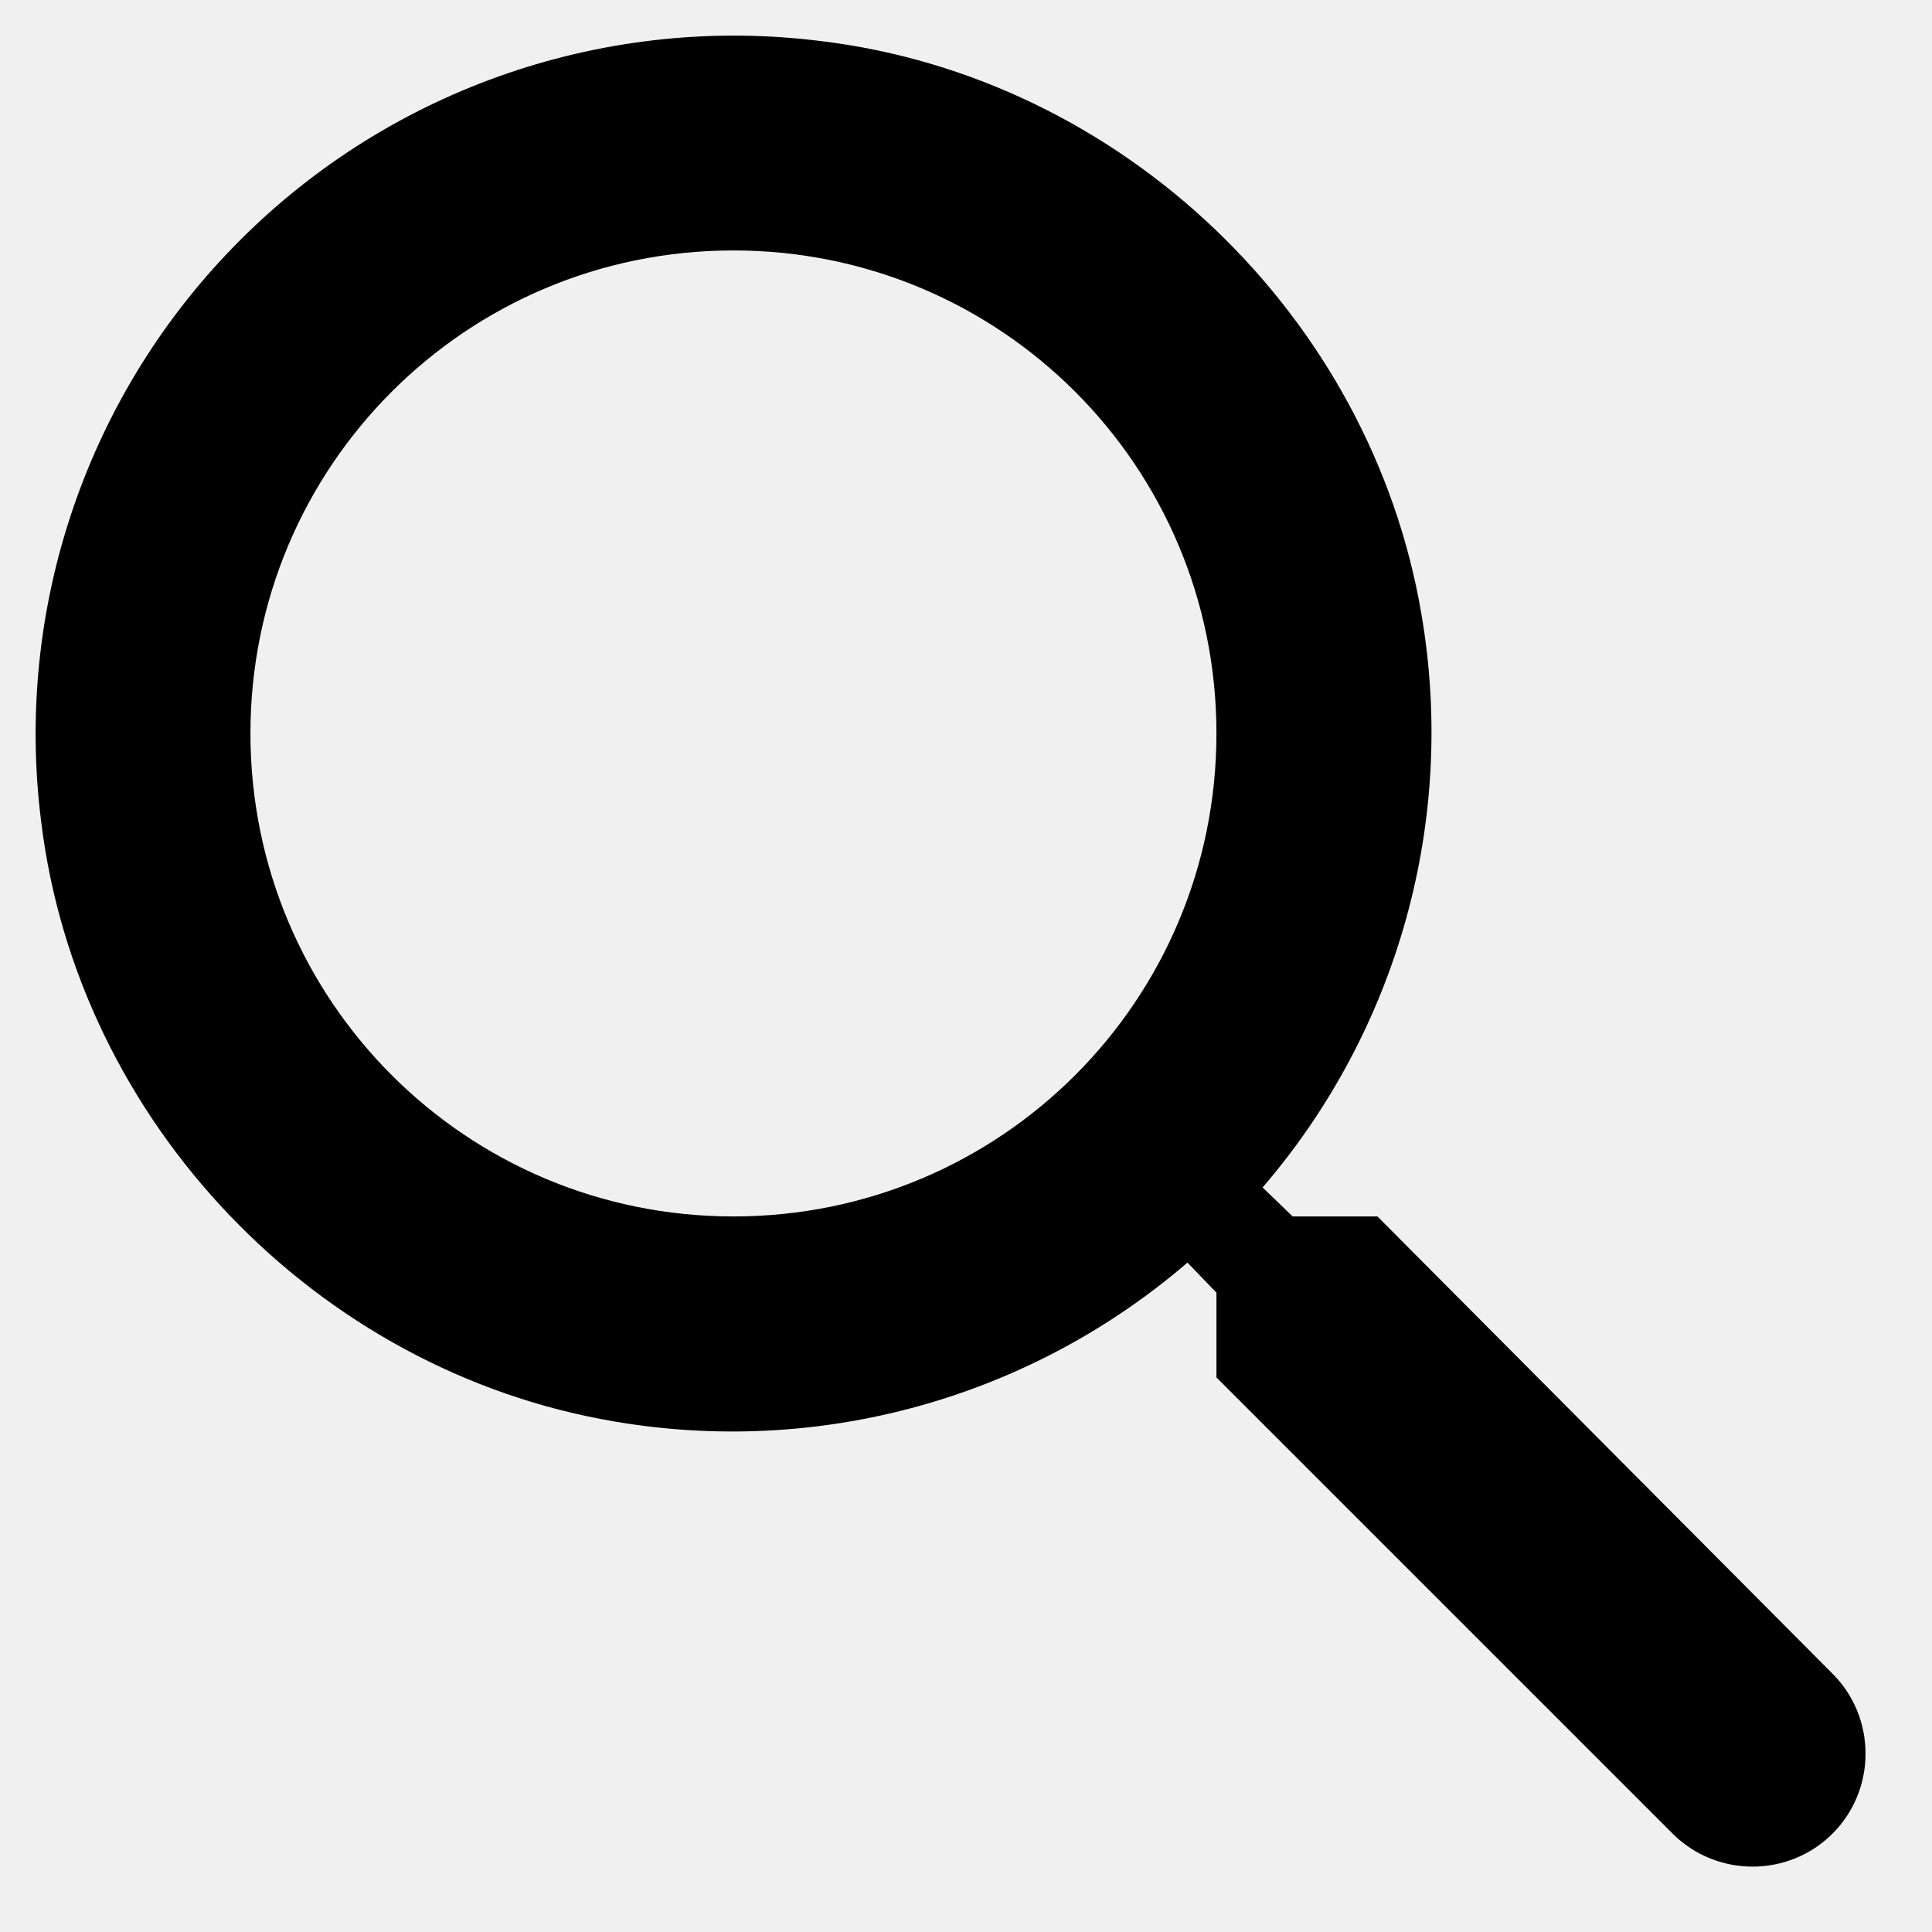
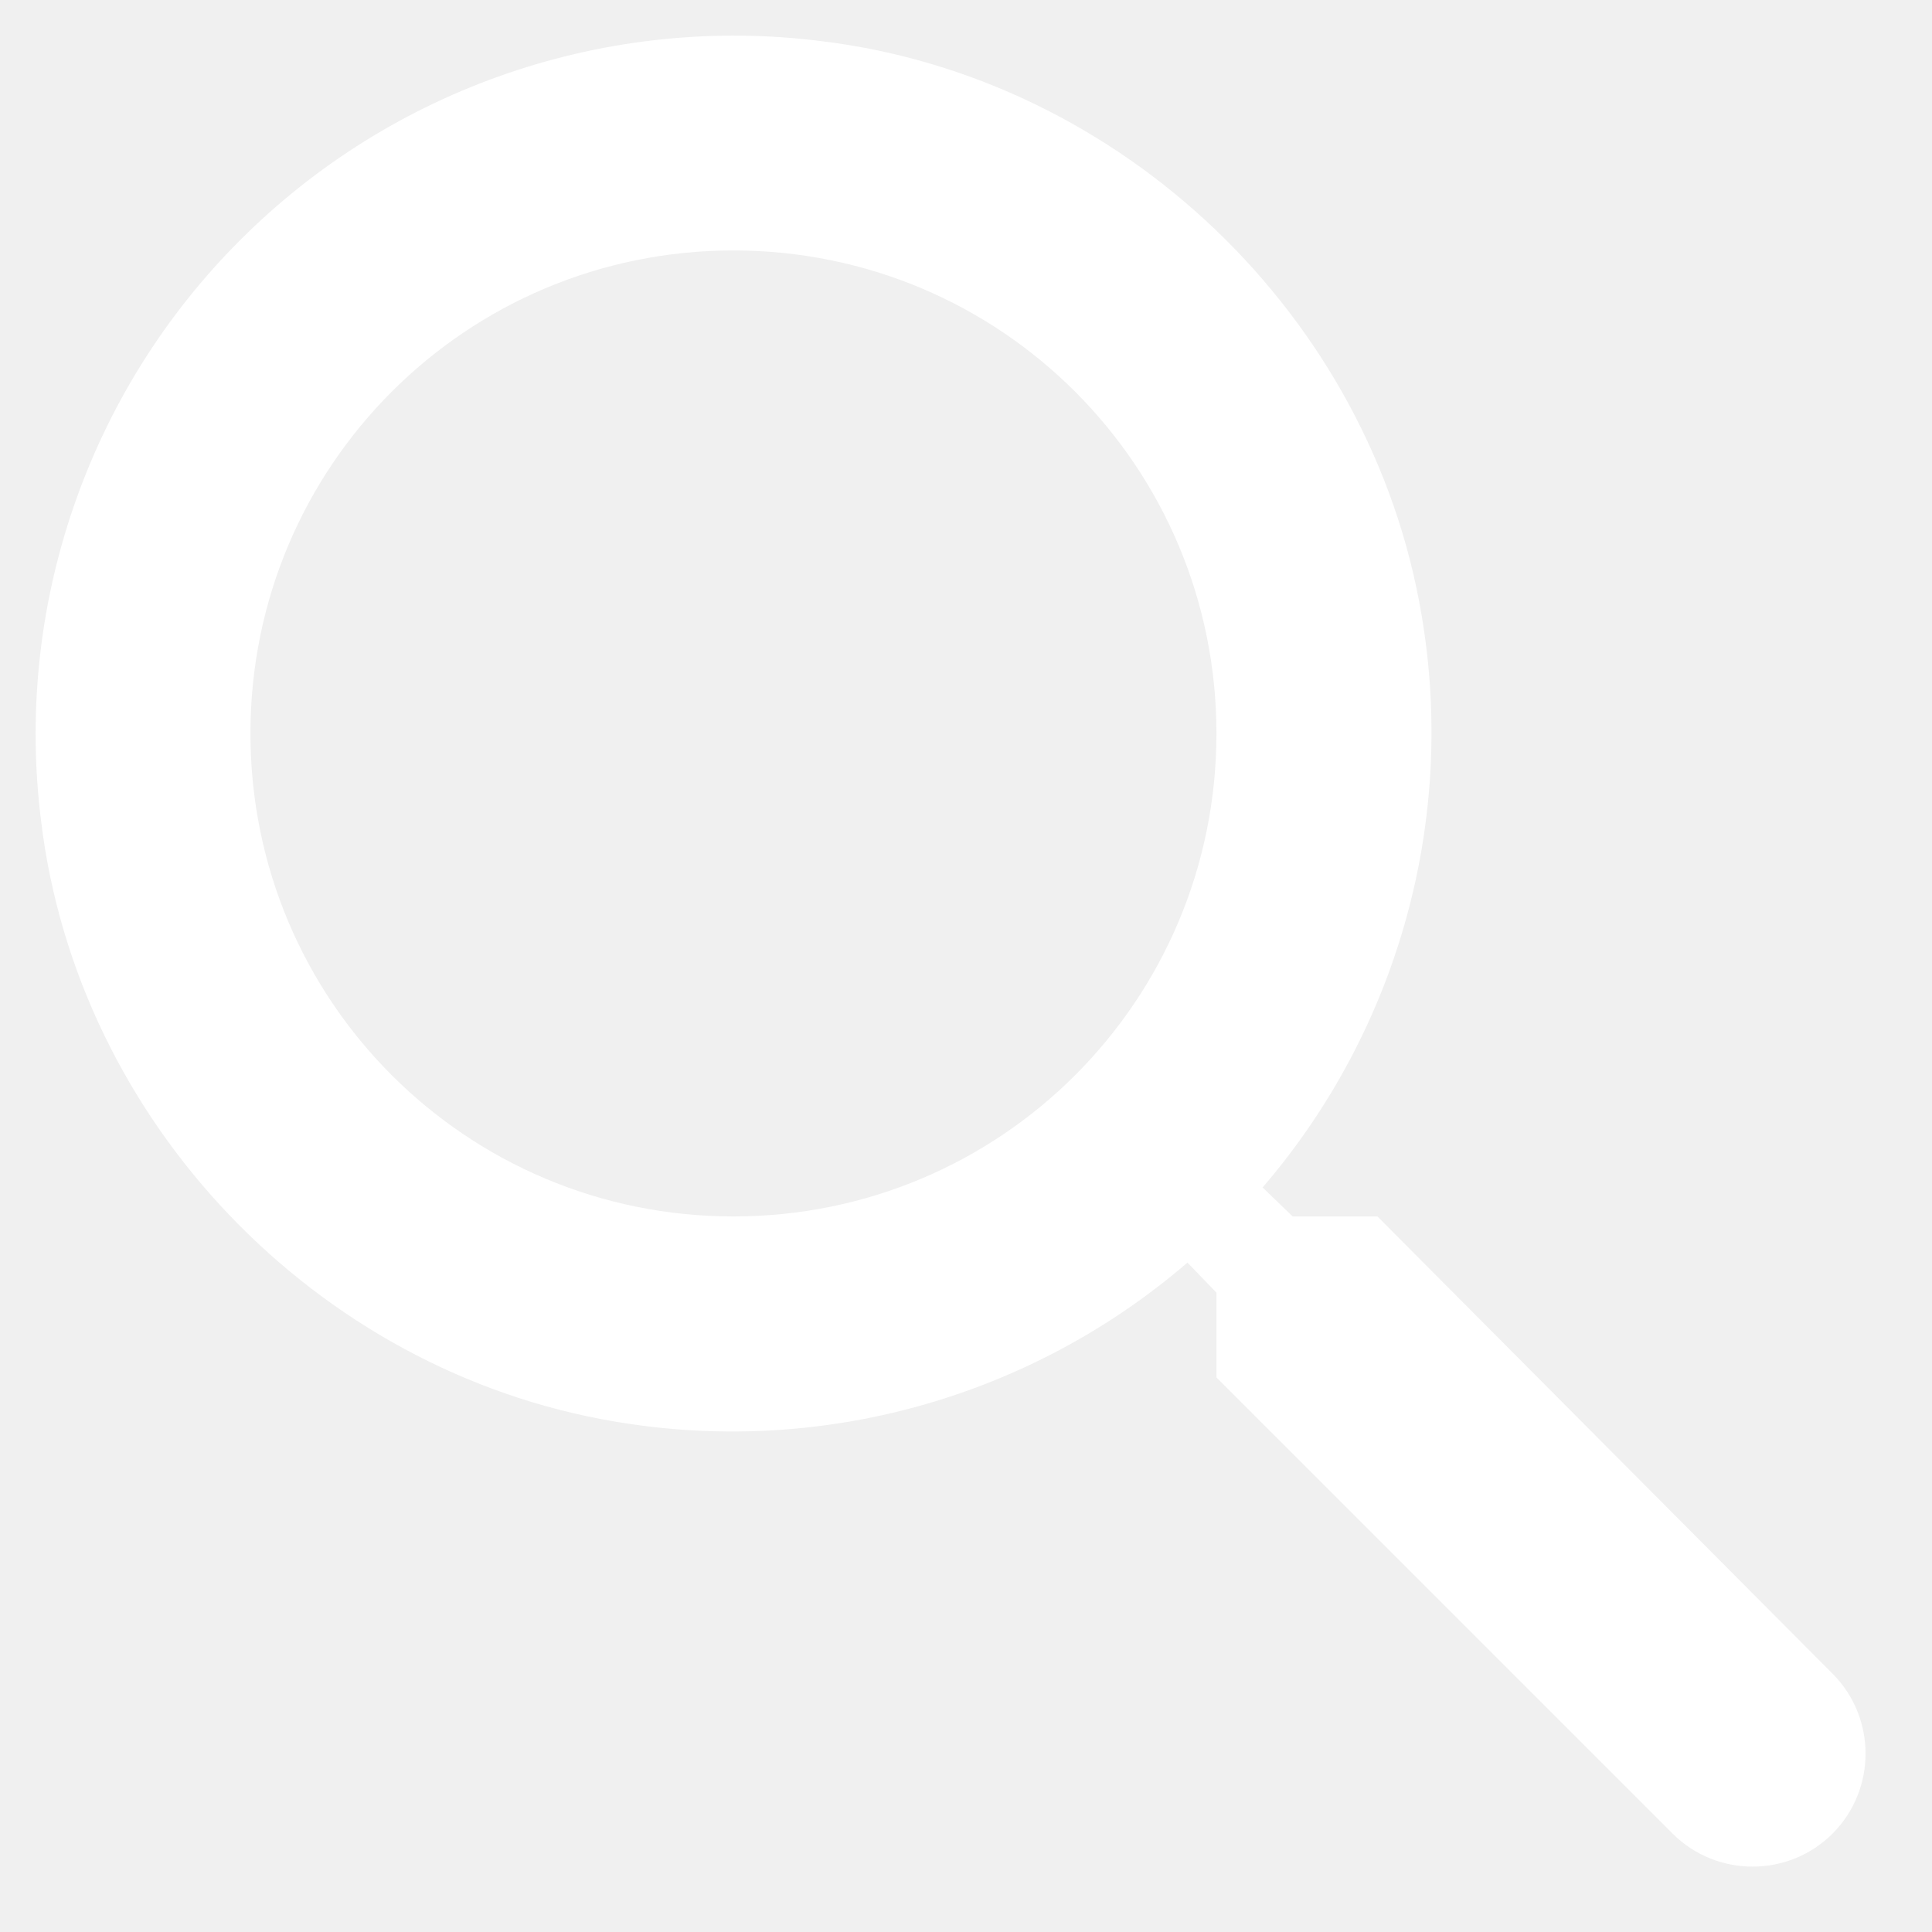
- <svg xmlns="http://www.w3.org/2000/svg" width="27" height="27" viewBox="0 0 27 27" fill="currentColor">
-   <path d="M19.25 17H18.065L17.645 16.595C18.582 15.506 19.267 14.223 19.651 12.838C20.035 11.454 20.108 10.001 19.865 8.585C19.16 4.415 15.68 1.085 11.48 0.575C10.003 0.388 8.504 0.542 7.096 1.024C5.687 1.506 4.408 2.303 3.356 3.356C2.303 4.408 1.506 5.687 1.024 7.096C0.542 8.504 0.388 10.003 0.575 11.48C1.085 15.68 4.415 19.16 8.585 19.865C10.001 20.108 11.454 20.035 12.838 19.651C14.223 19.267 15.506 18.582 16.595 17.645L17 18.065V19.25L23.375 25.625C23.99 26.24 24.995 26.24 25.61 25.625C26.225 25.01 26.225 24.005 25.61 23.39L19.25 17ZM10.25 17C6.515 17 3.5 13.985 3.5 10.25C3.5 6.515 6.515 3.5 10.25 3.5C13.985 3.5 17 6.515 17 10.25C17 13.985 13.985 17 10.25 17Z" />
+ <svg xmlns="http://www.w3.org/2000/svg" width="27" height="27" viewBox="0 0 27 27" fill="none">
+   <path d="M19.25 17H18.065L17.645 16.595C18.582 15.506 19.267 14.223 19.651 12.838C20.035 11.454 20.108 10.001 19.865 8.585C19.16 4.415 15.68 1.085 11.48 0.575C10.003 0.388 8.504 0.542 7.096 1.024C5.687 1.506 4.408 2.303 3.356 3.356C2.303 4.408 1.506 5.687 1.024 7.096C0.542 8.504 0.388 10.003 0.575 11.48C1.085 15.68 4.415 19.16 8.585 19.865C10.001 20.108 11.454 20.035 12.838 19.651C14.223 19.267 15.506 18.582 16.595 17.645L17 18.065V19.25L23.375 25.625C23.99 26.24 24.995 26.24 25.61 25.625C26.225 25.01 26.225 24.005 25.61 23.39L19.25 17ZM10.25 17C6.515 17 3.5 13.985 3.5 10.25C3.5 6.515 6.515 3.5 10.25 3.5C13.985 3.5 17 6.515 17 10.25C17 13.985 13.985 17 10.25 17Z" fill="white" />
</svg>
